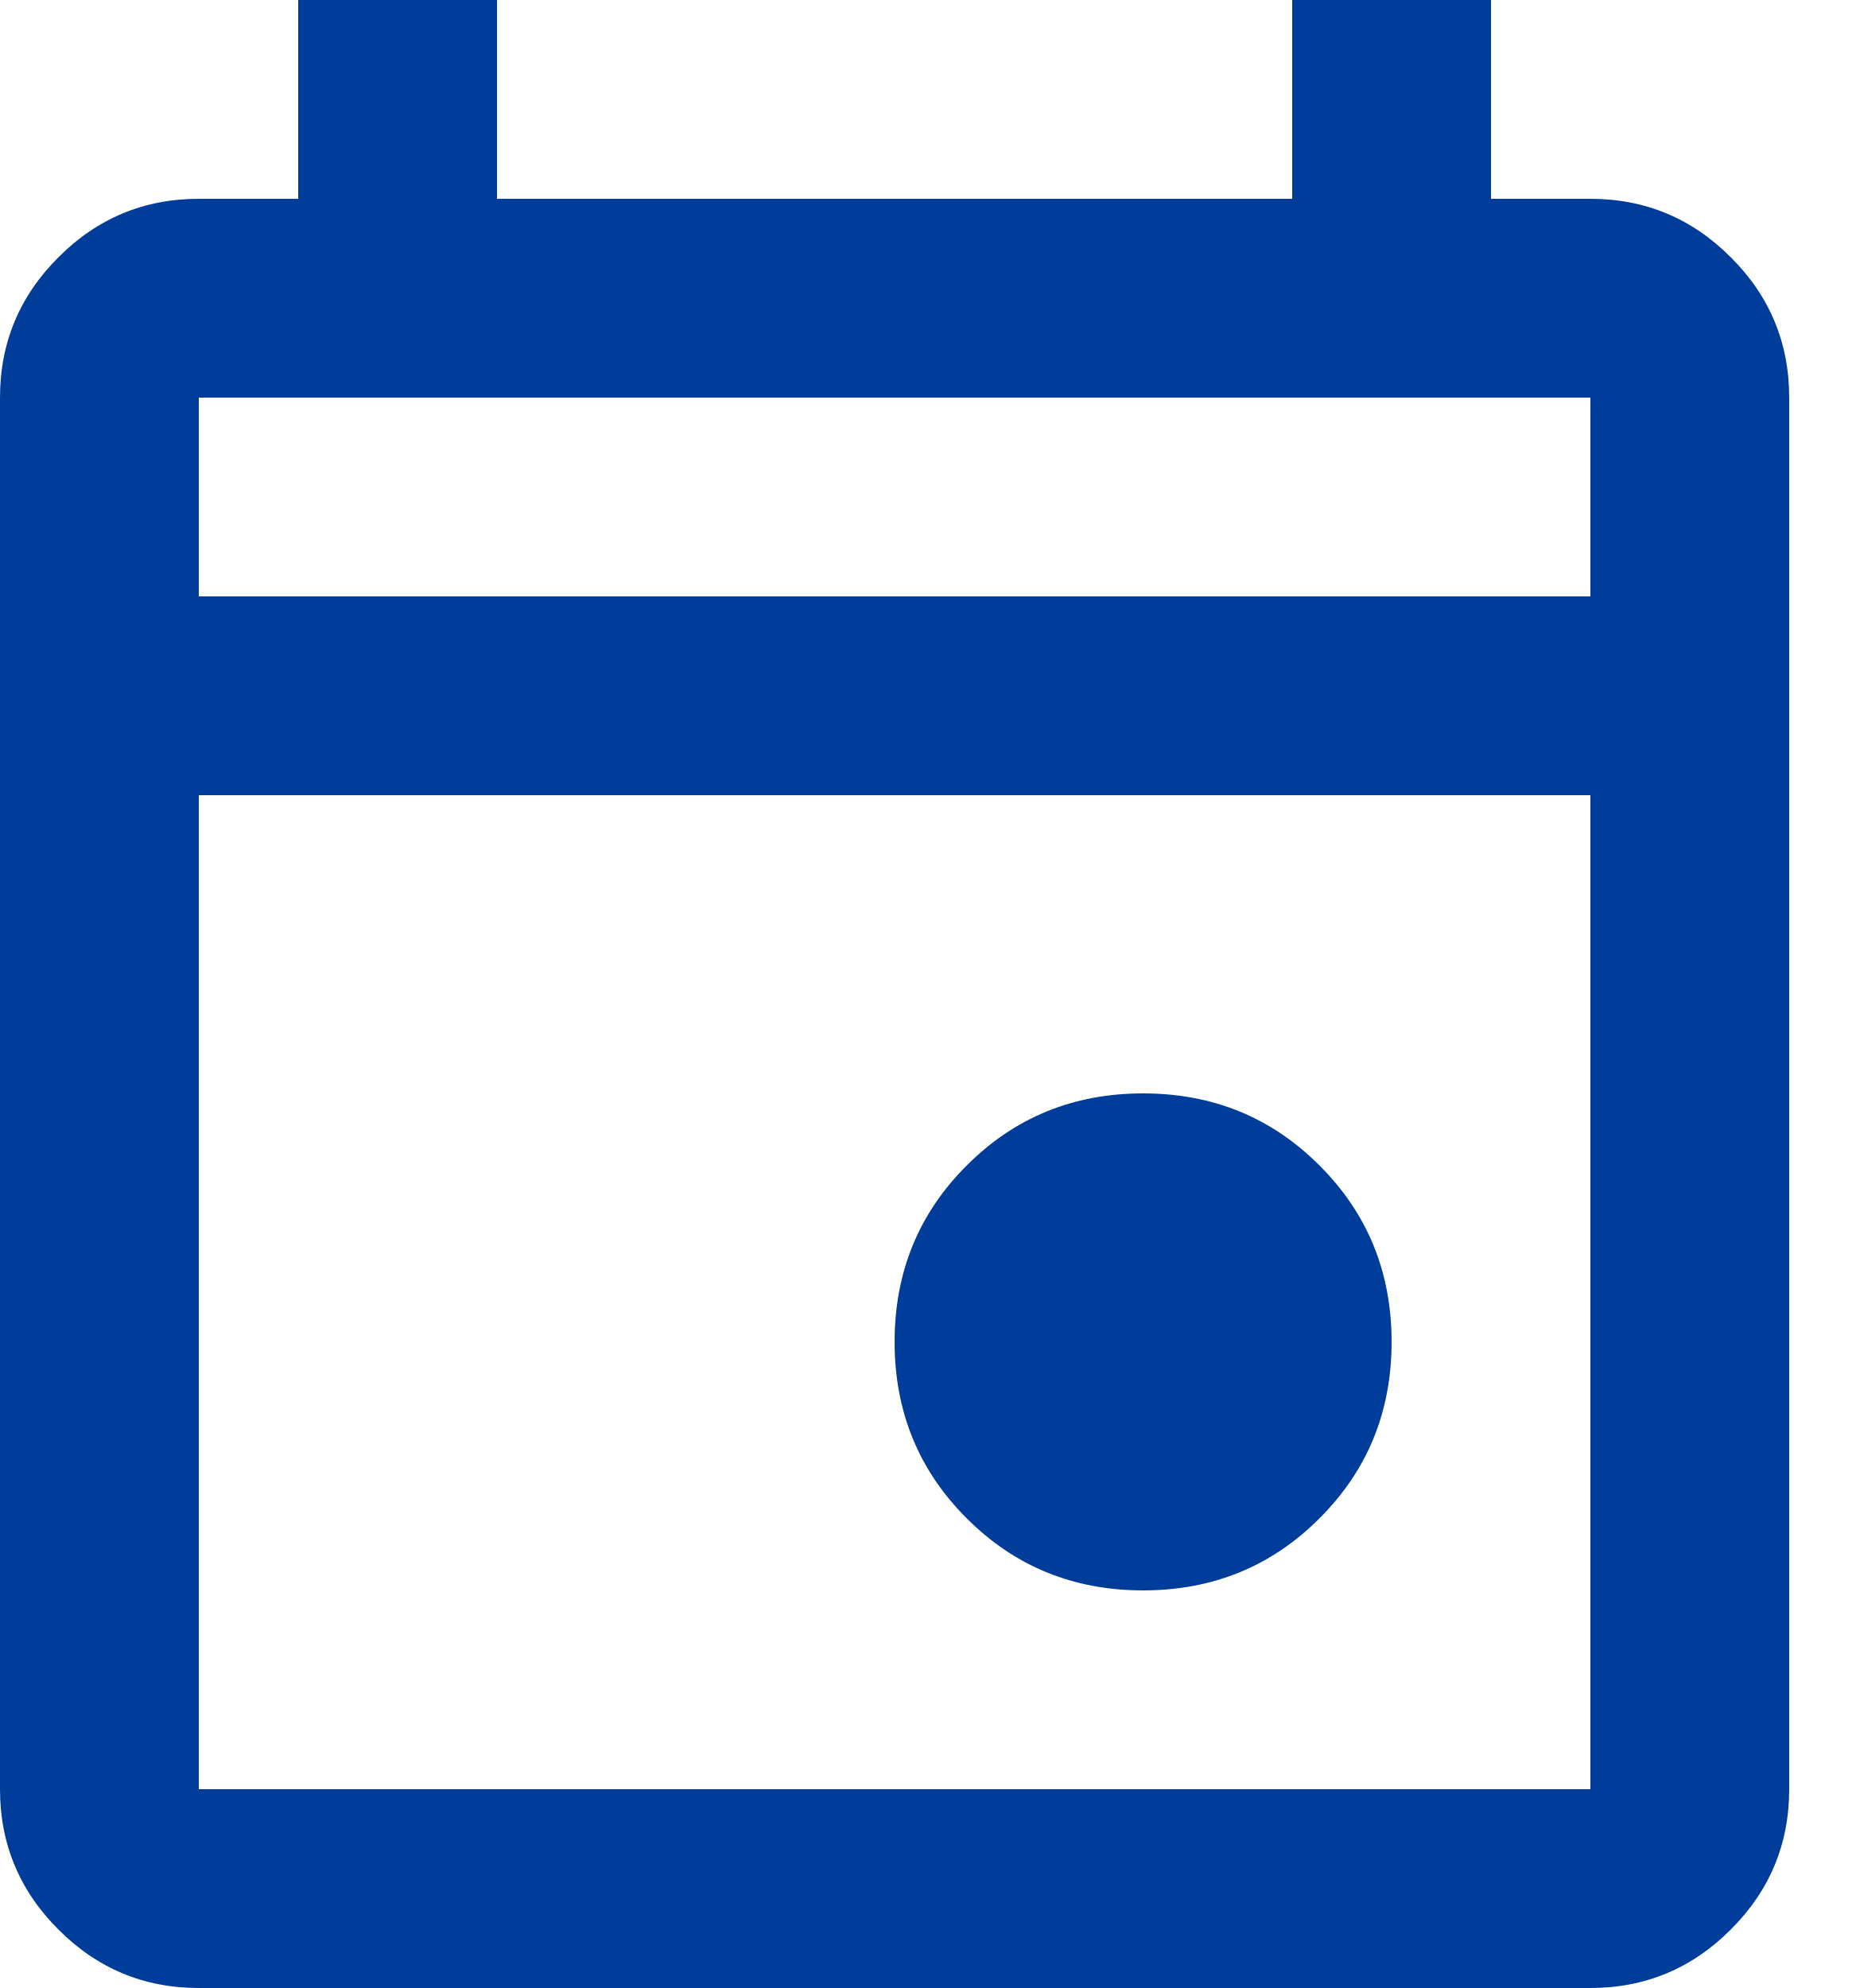
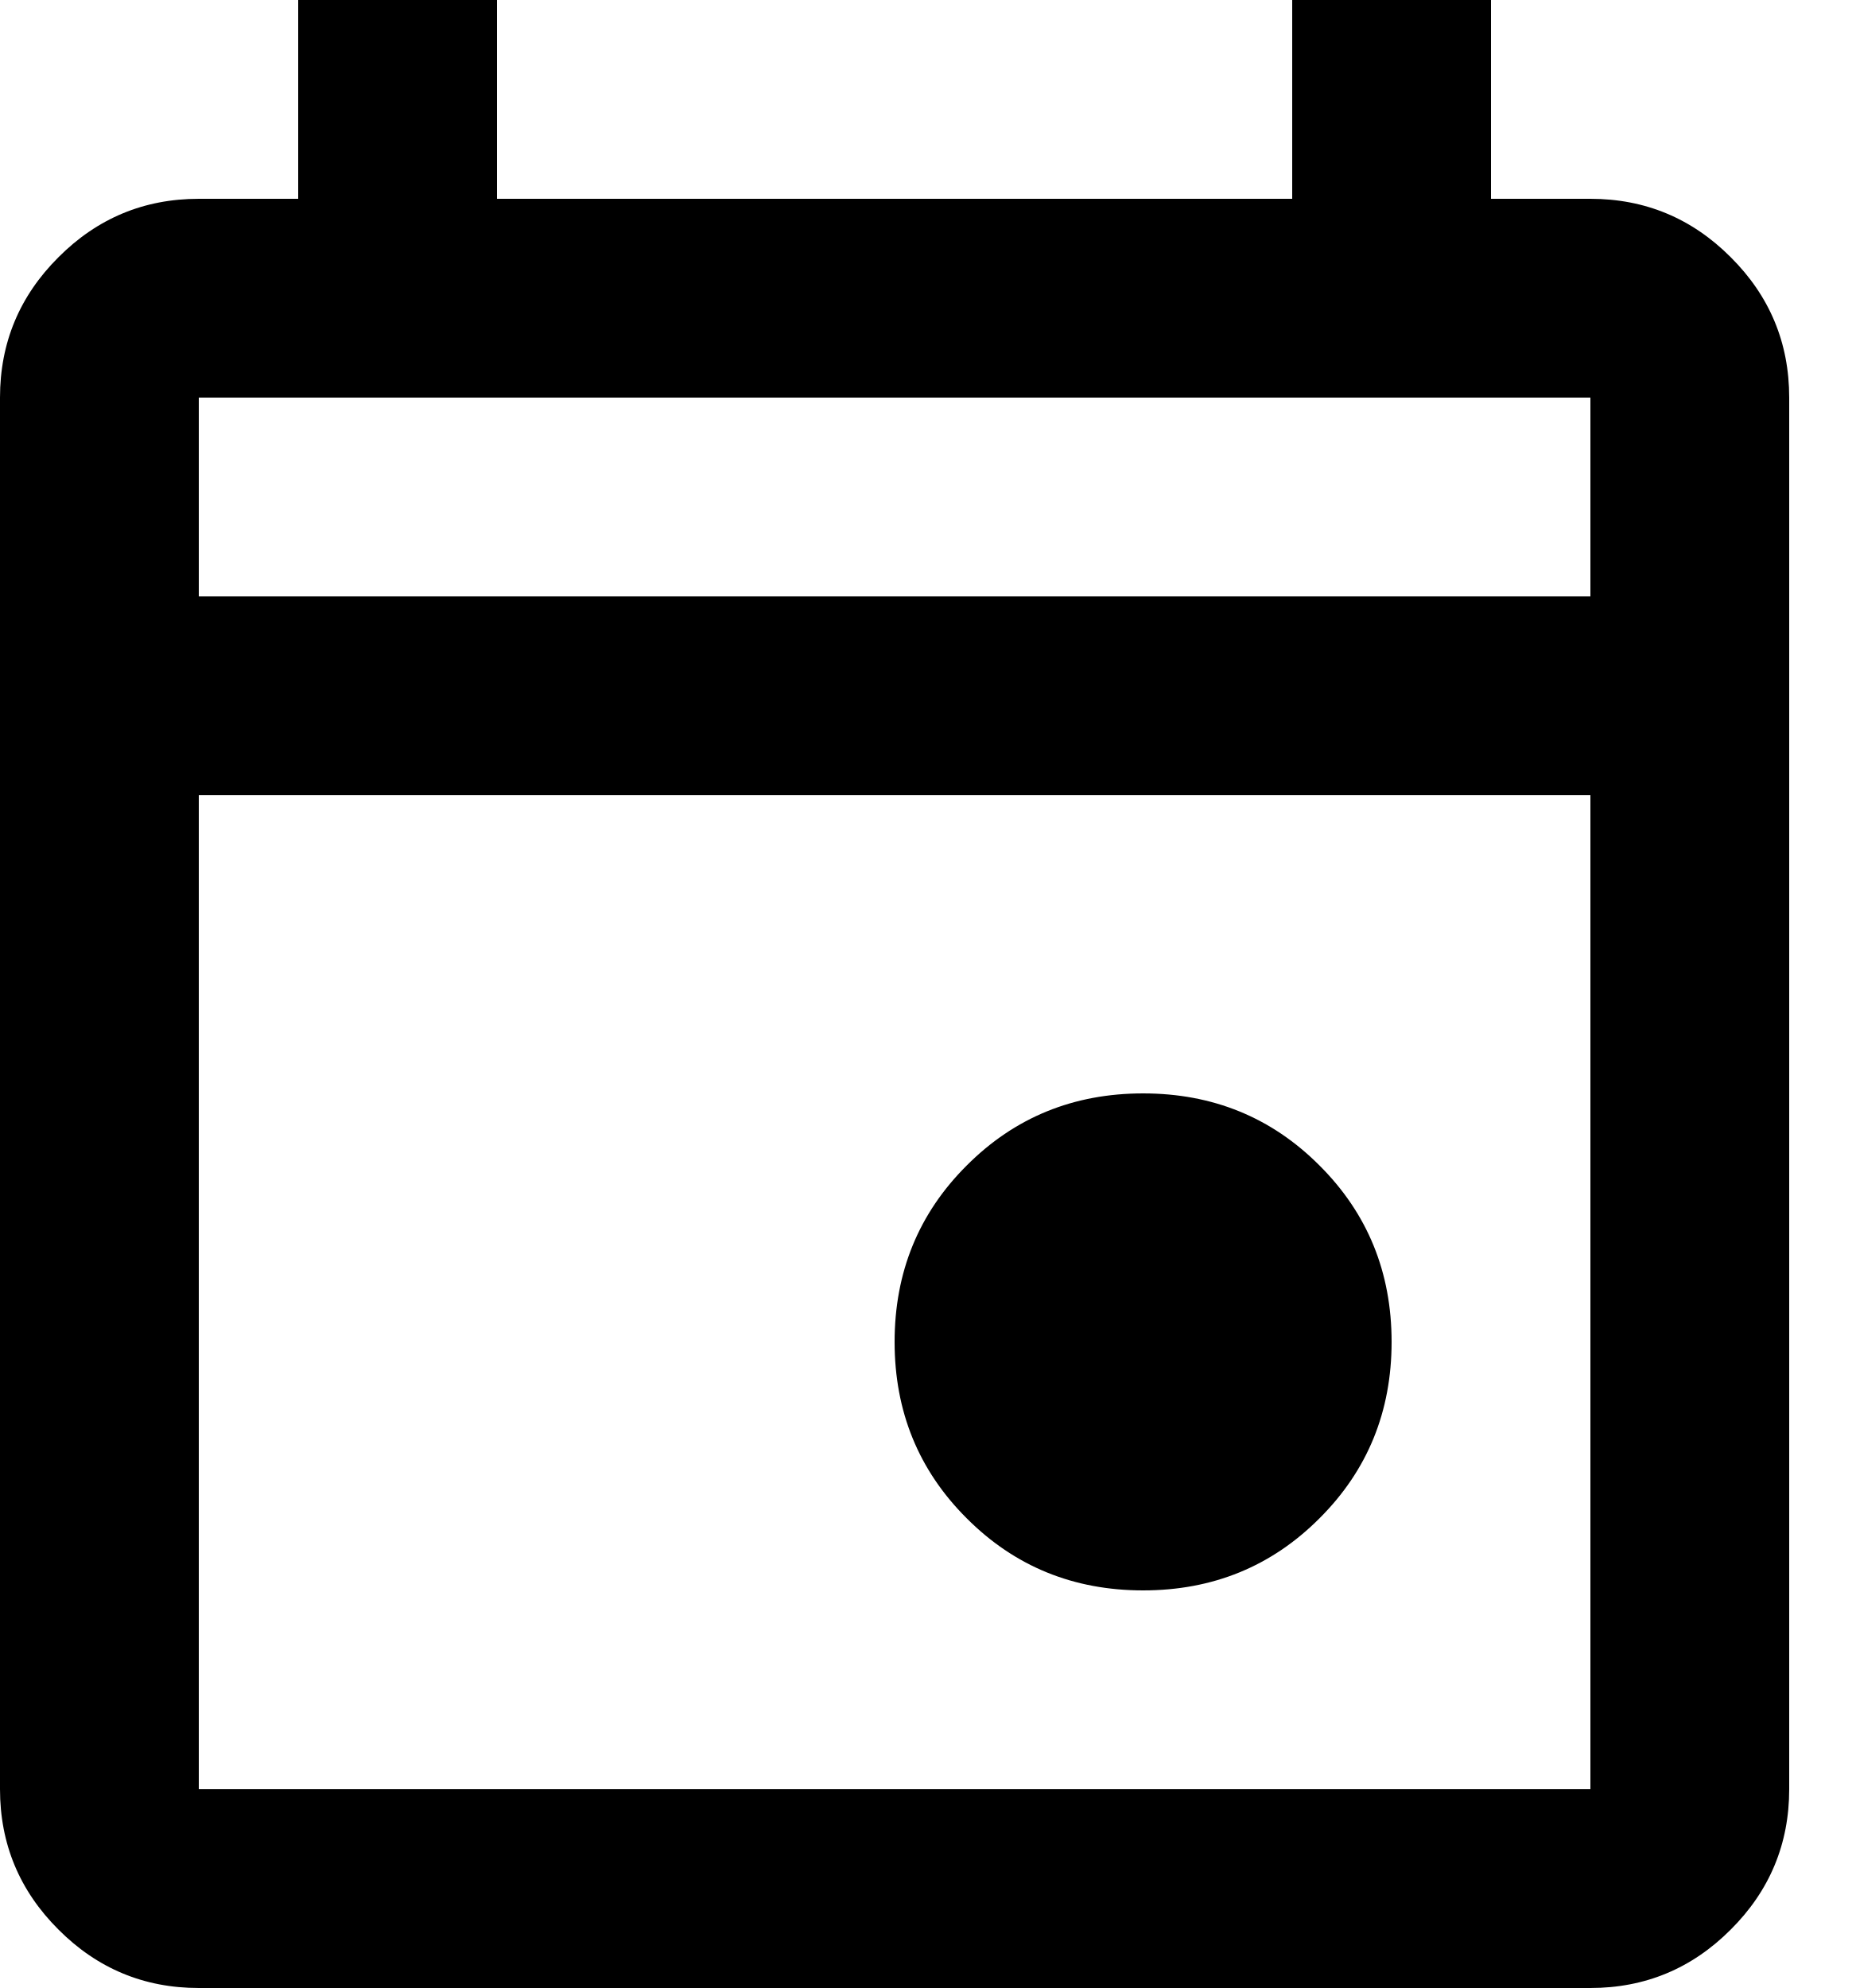
<svg xmlns="http://www.w3.org/2000/svg" width="14" height="15" viewBox="0 0 14 15" fill="none">
-   <path d="M8.625 12C8.1 12 7.656 11.819 7.294 11.456C6.931 11.094 6.75 10.65 6.75 10.125C6.75 9.6 6.931 9.156 7.294 8.794C7.656 8.431 8.1 8.25 8.625 8.25C9.15 8.25 9.594 8.431 9.956 8.794C10.319 9.156 10.5 9.6 10.5 10.125C10.5 10.65 10.319 11.094 9.956 11.456C9.594 11.819 9.15 12 8.625 12ZM1.5 15C1.087 15 0.734 14.853 0.441 14.559C0.147 14.266 0 13.912 0 13.5V3C0 2.587 0.147 2.234 0.441 1.941C0.734 1.647 1.087 1.5 1.5 1.5H2.25V0H3.75V1.5H9.75V0H11.25V1.5H12C12.412 1.5 12.766 1.647 13.059 1.941C13.353 2.234 13.5 2.587 13.5 3V13.5C13.5 13.912 13.353 14.266 13.059 14.559C12.766 14.853 12.412 15 12 15H1.5ZM1.5 13.5H12V6H1.5V13.5ZM1.5 4.5H12V3H1.5V4.5ZM1.5 4.5V3V4.5Z" fill="#003D9B" />
+   <path d="M8.625 12C8.1 12 7.656 11.819 7.294 11.456C6.931 11.094 6.75 10.65 6.75 10.125C6.75 9.6 6.931 9.156 7.294 8.794C7.656 8.431 8.1 8.25 8.625 8.25C9.15 8.25 9.594 8.431 9.956 8.794C10.319 9.156 10.5 9.6 10.5 10.125C10.5 10.65 10.319 11.094 9.956 11.456C9.594 11.819 9.15 12 8.625 12ZM1.5 15C1.087 15 0.734 14.853 0.441 14.559C0.147 14.266 0 13.912 0 13.5V3C0 2.587 0.147 2.234 0.441 1.941C0.734 1.647 1.087 1.5 1.5 1.5H2.25V0H3.75V1.5H9.75V0H11.25V1.5H12C12.412 1.5 12.766 1.647 13.059 1.941C13.353 2.234 13.5 2.587 13.5 3V13.5C13.5 13.912 13.353 14.266 13.059 14.559C12.766 14.853 12.412 15 12 15H1.5ZM1.5 13.5H12V6H1.5V13.5ZM1.5 4.5H12V3H1.5V4.5ZM1.5 4.5V3V4.5Z" fill="currentColor" />
</svg>
